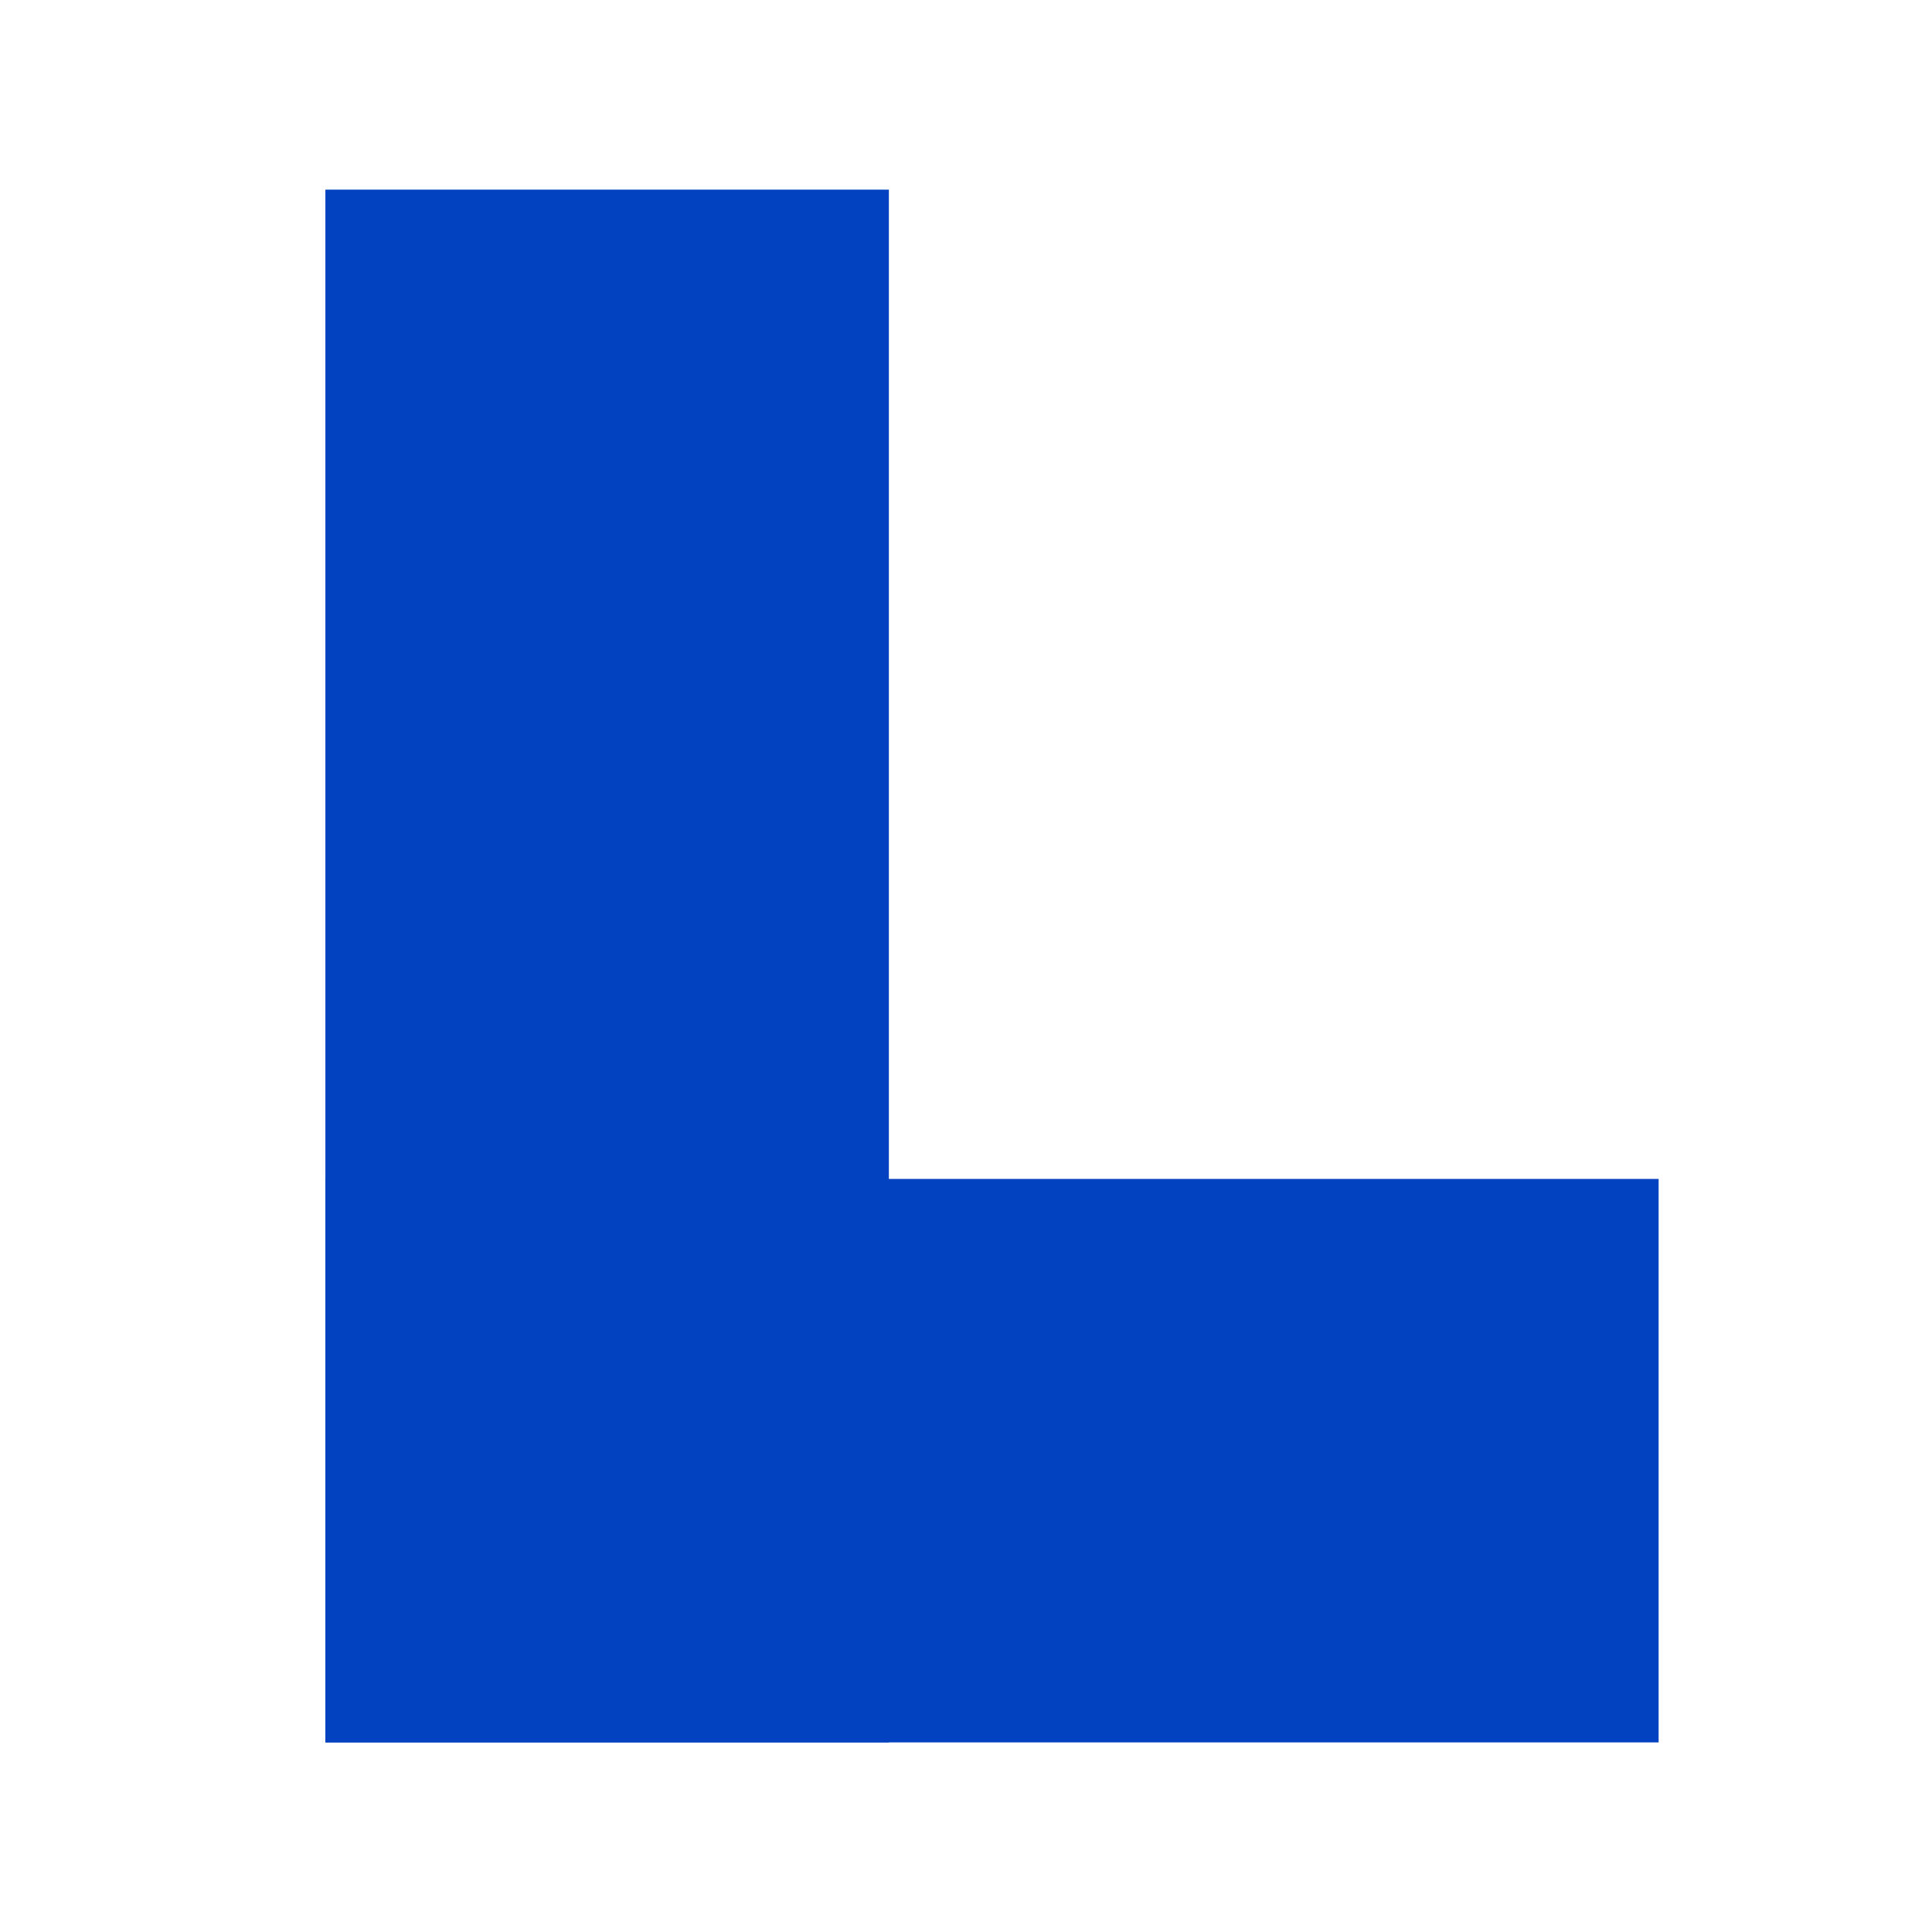
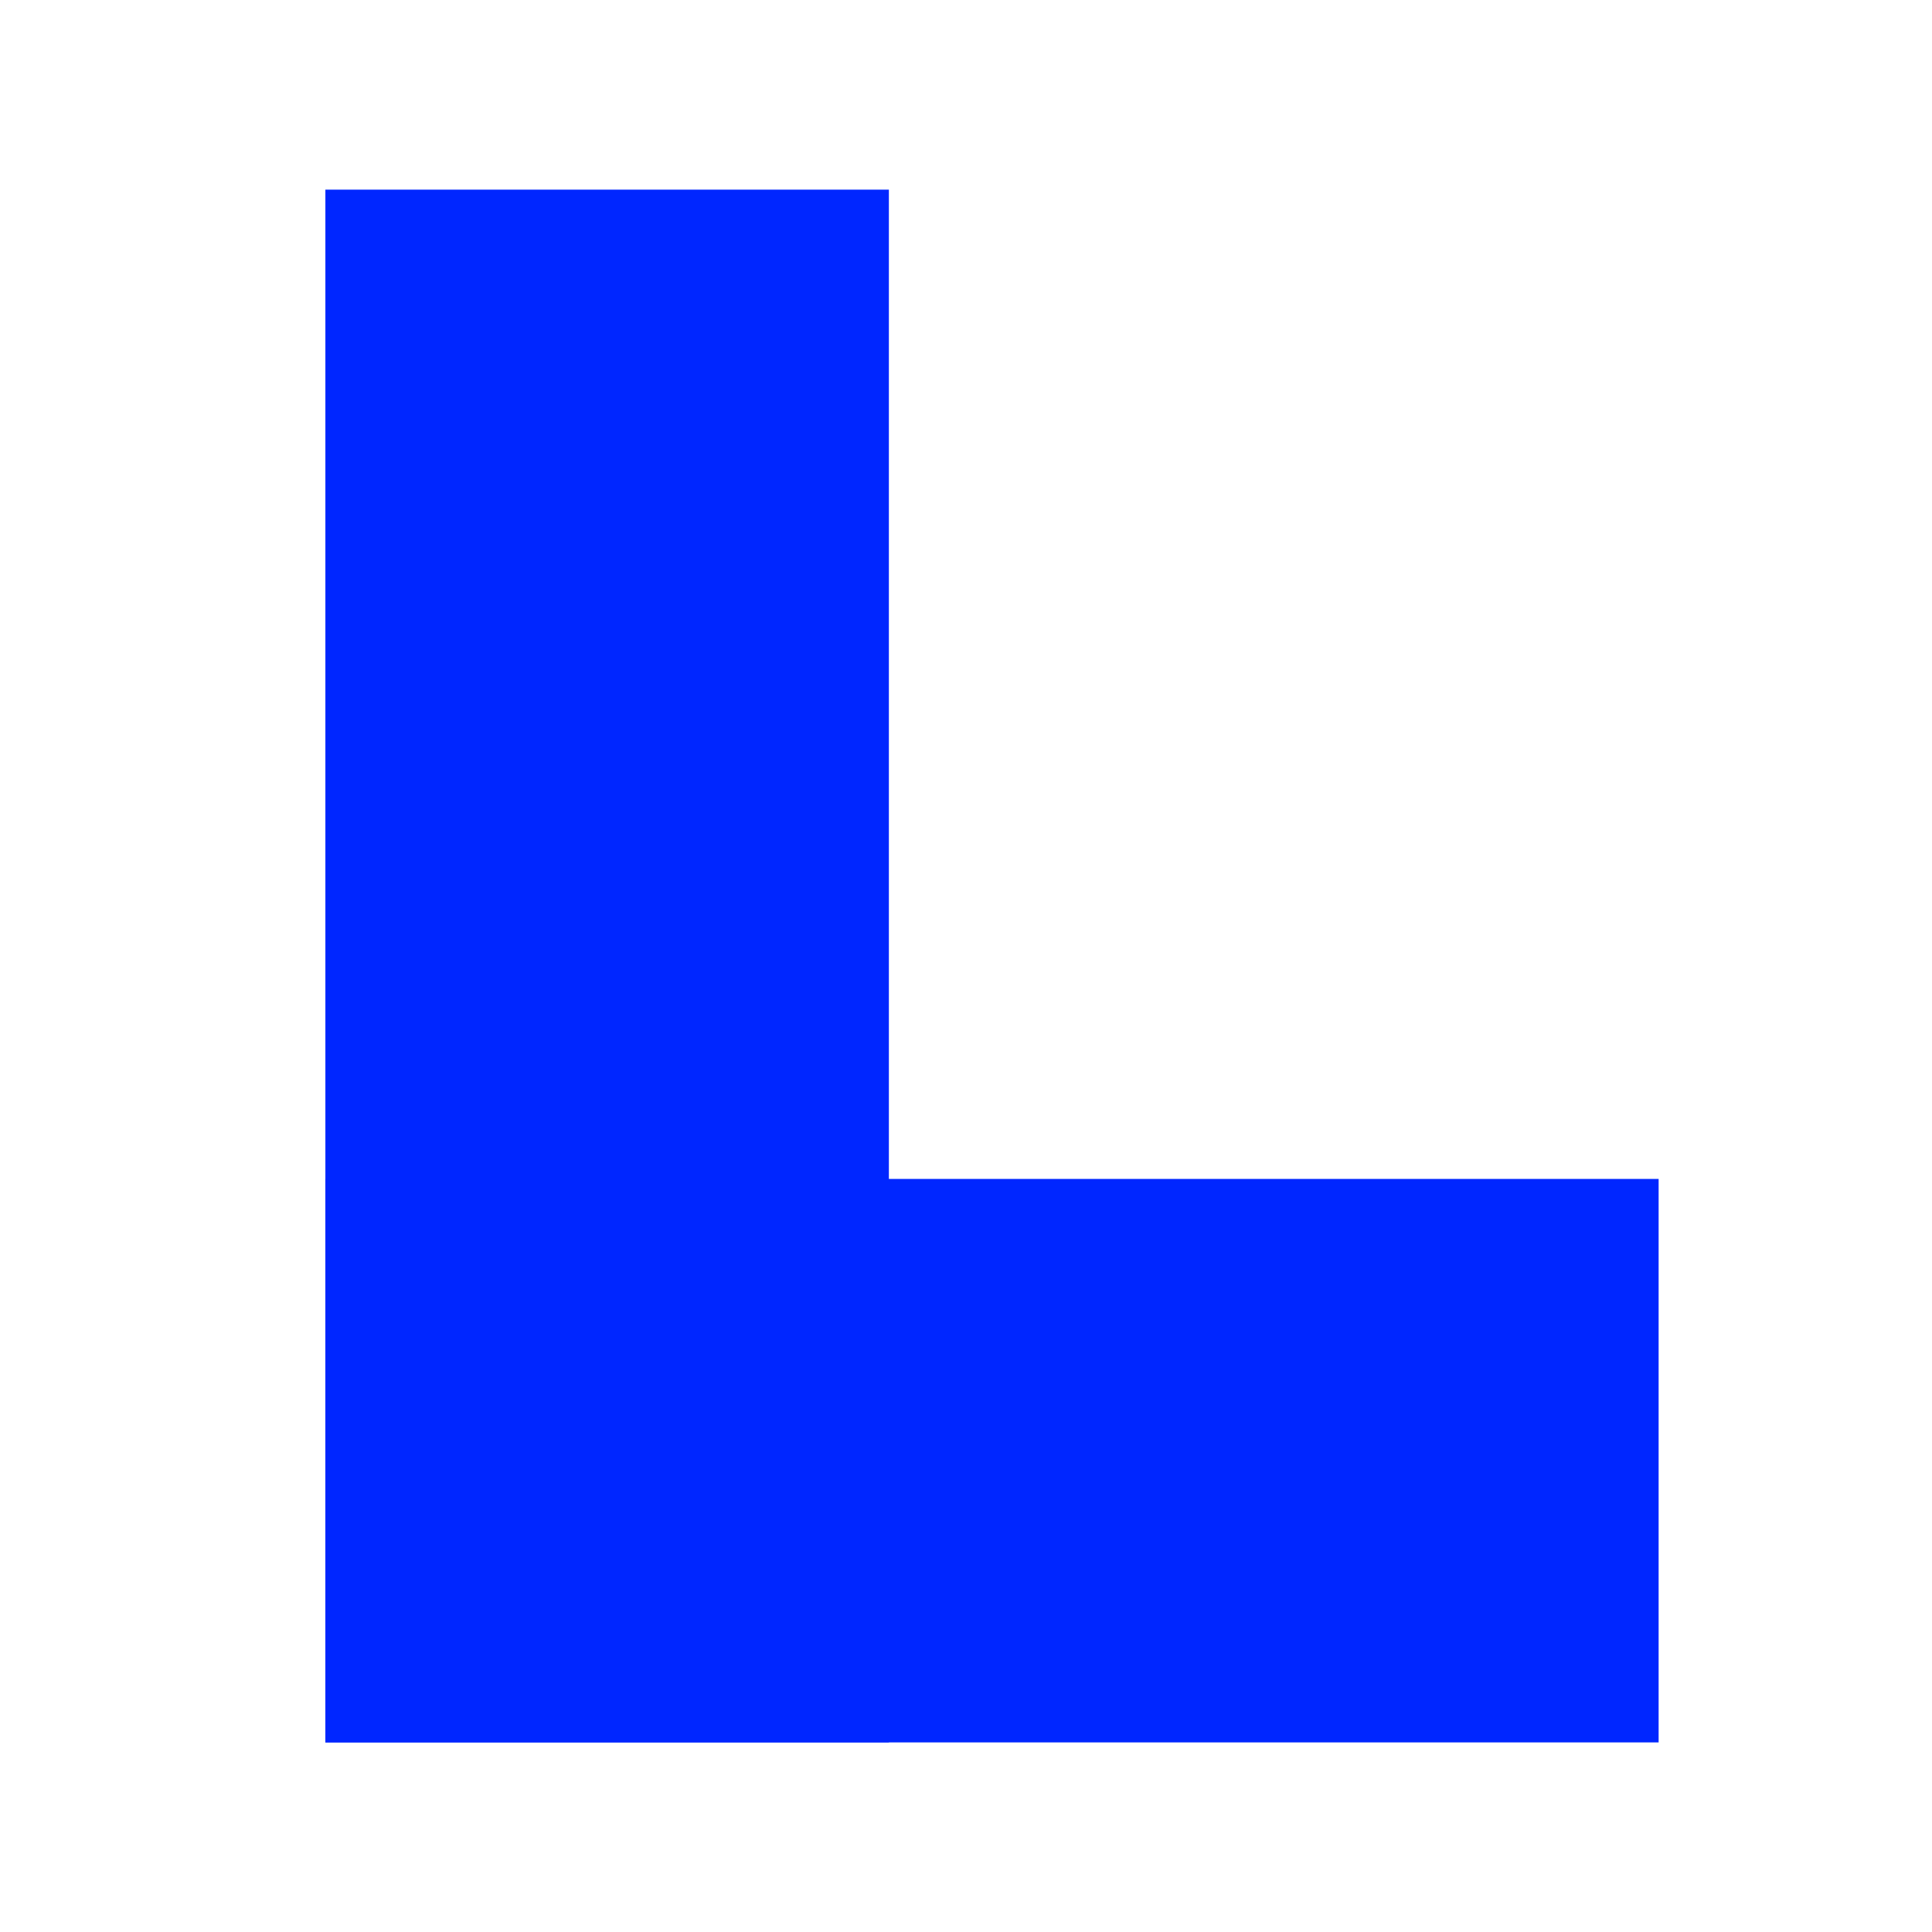
- <svg xmlns="http://www.w3.org/2000/svg" enable-background="new 0 0 24 24" height="24" viewBox="0 0 24 24" width="24">
-   <g fill="none" stroke="#0242c1" stroke-linecap="square" stroke-linejoin="round" stroke-width="7">
-     <path d="m7.542 5.856v12.289" />
-     <path d="m7.542 18.145h9.562" />
+ <svg xmlns="http://www.w3.org/2000/svg" enable-background="new 0 0 24 24" fill="#0026ff" height="24" stroke="#0026ff" viewBox="0 0 24 24" width="24">
+   <g fill="none" stroke="#000" stroke-linecap="square" stroke-linejoin="round" stroke-width="7">
+     <path d="m7.542 5.856v12.289" fill="#0026ff" stroke="#0026ff" />
+     <path d="m7.542 18.145h9.562" fill="#0026ff" stroke="#0026ff" />
  </g>
</svg>
